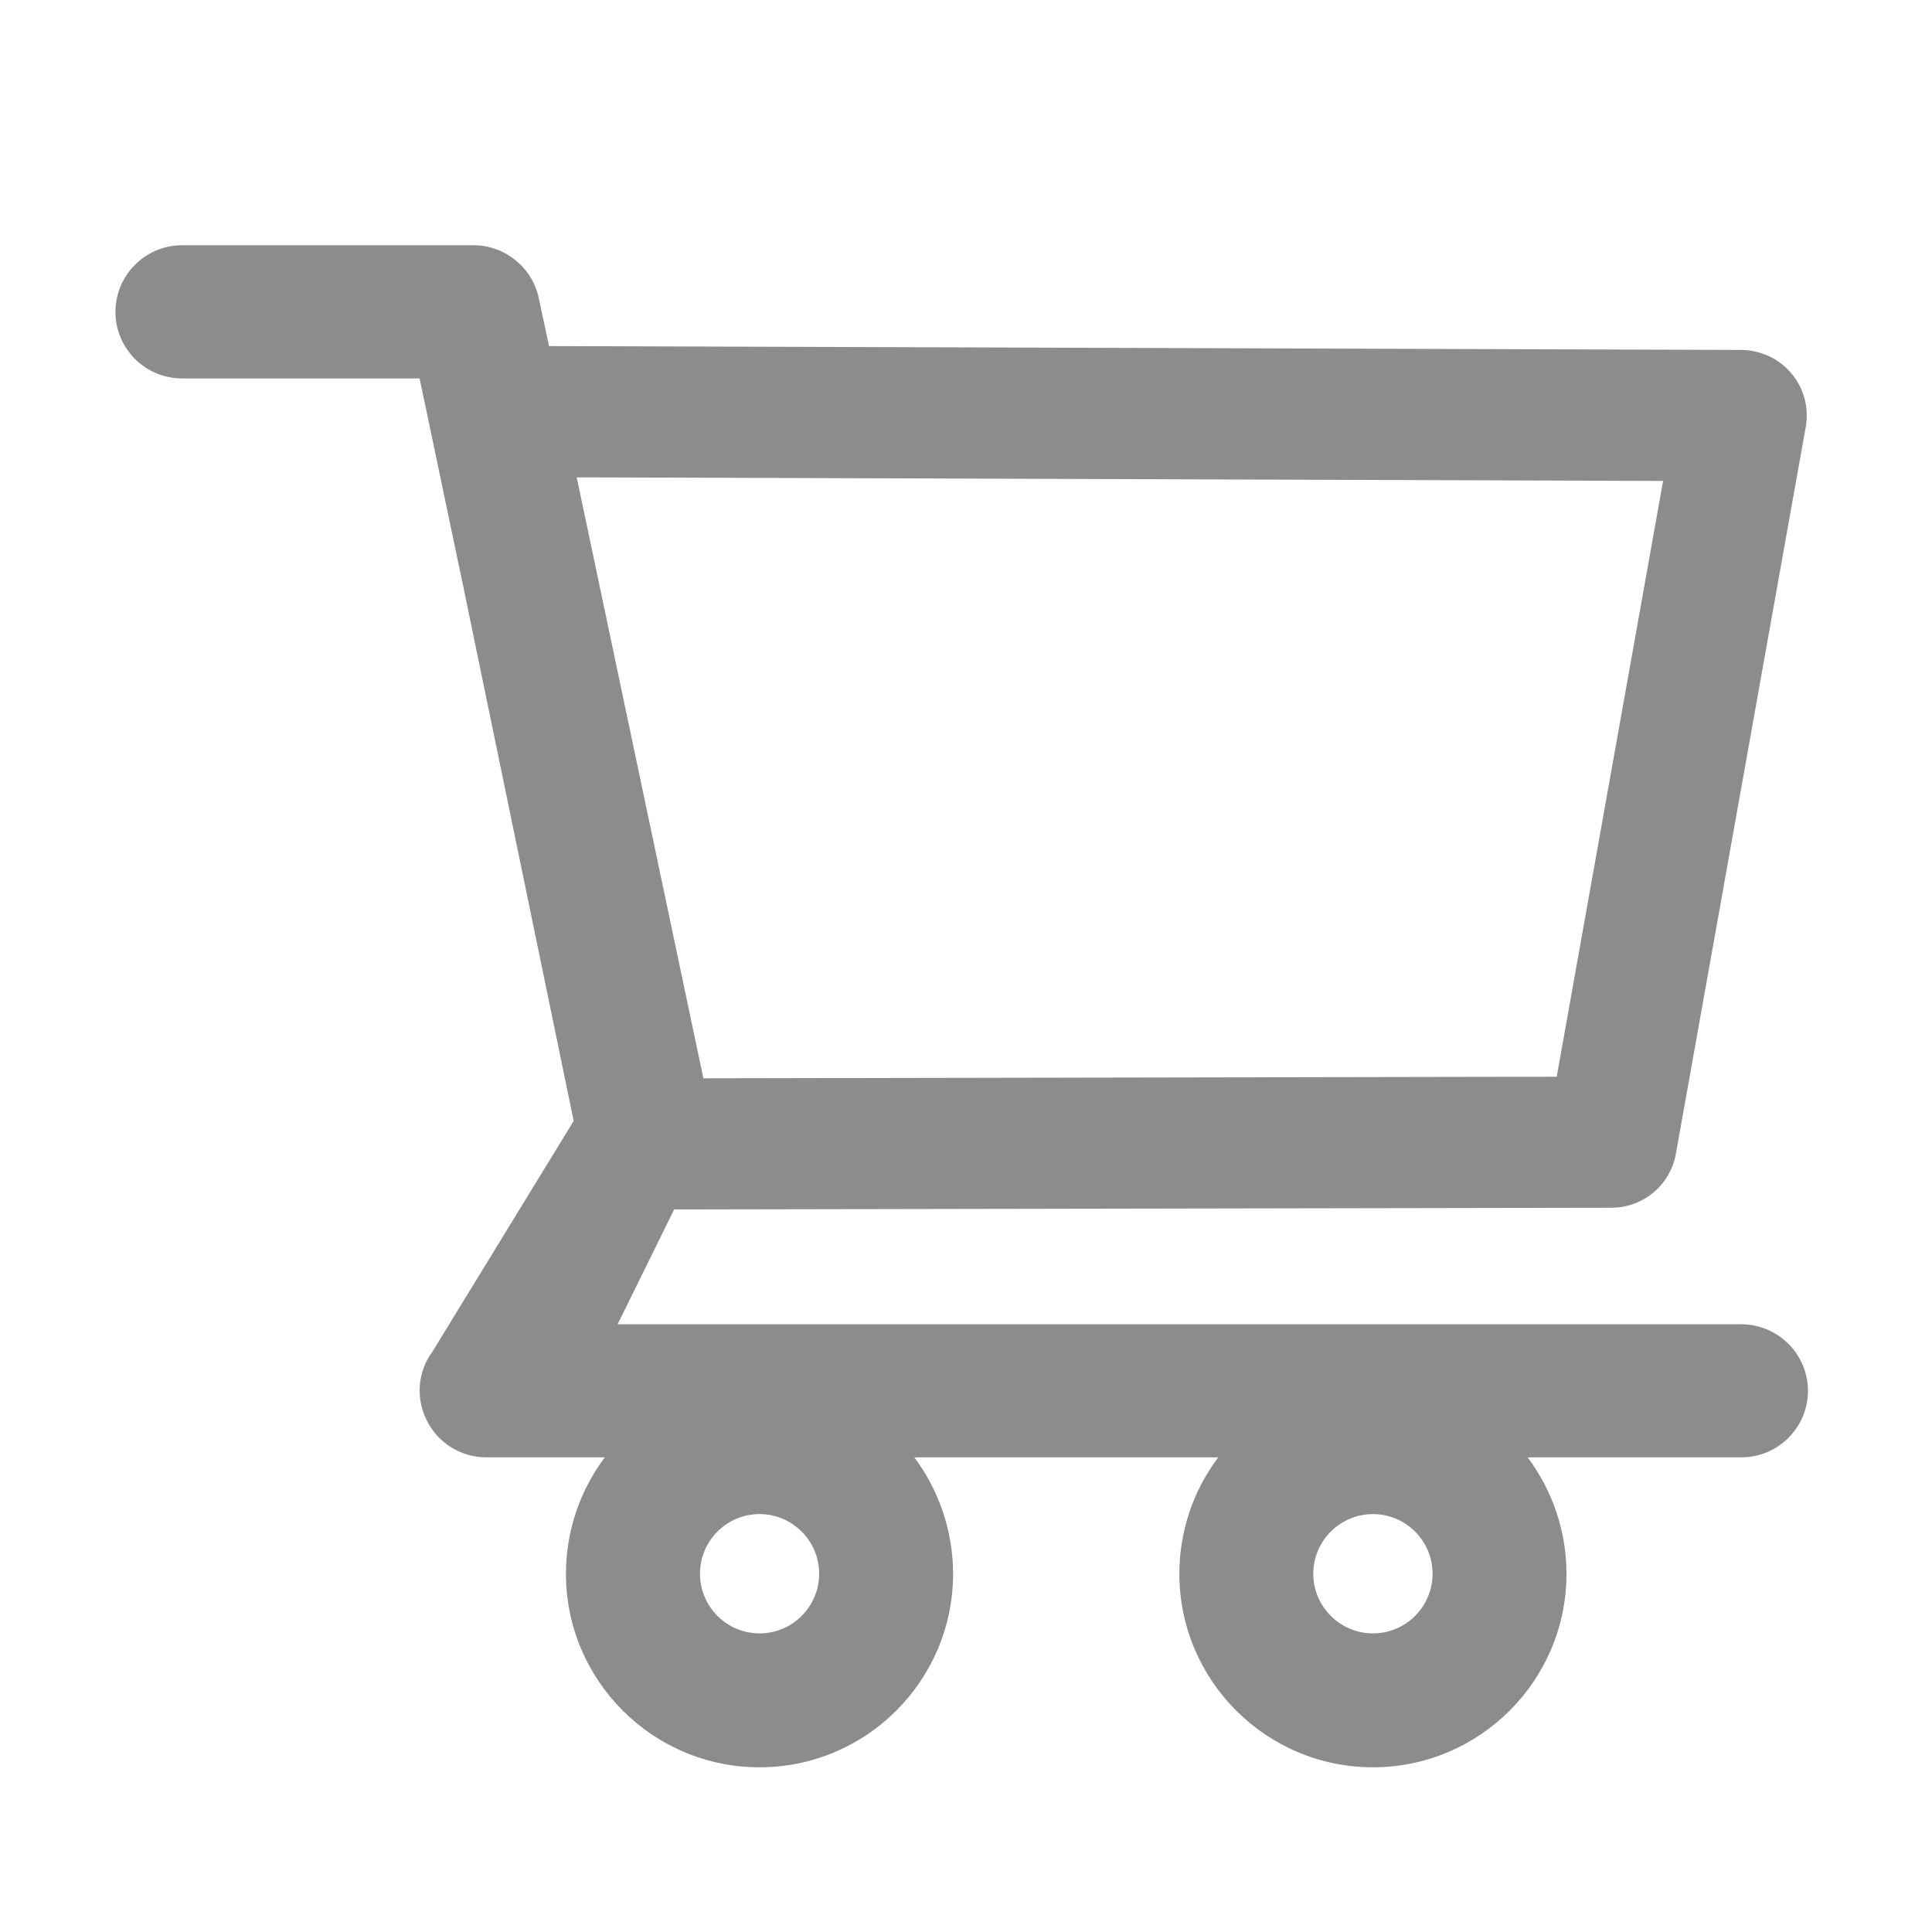
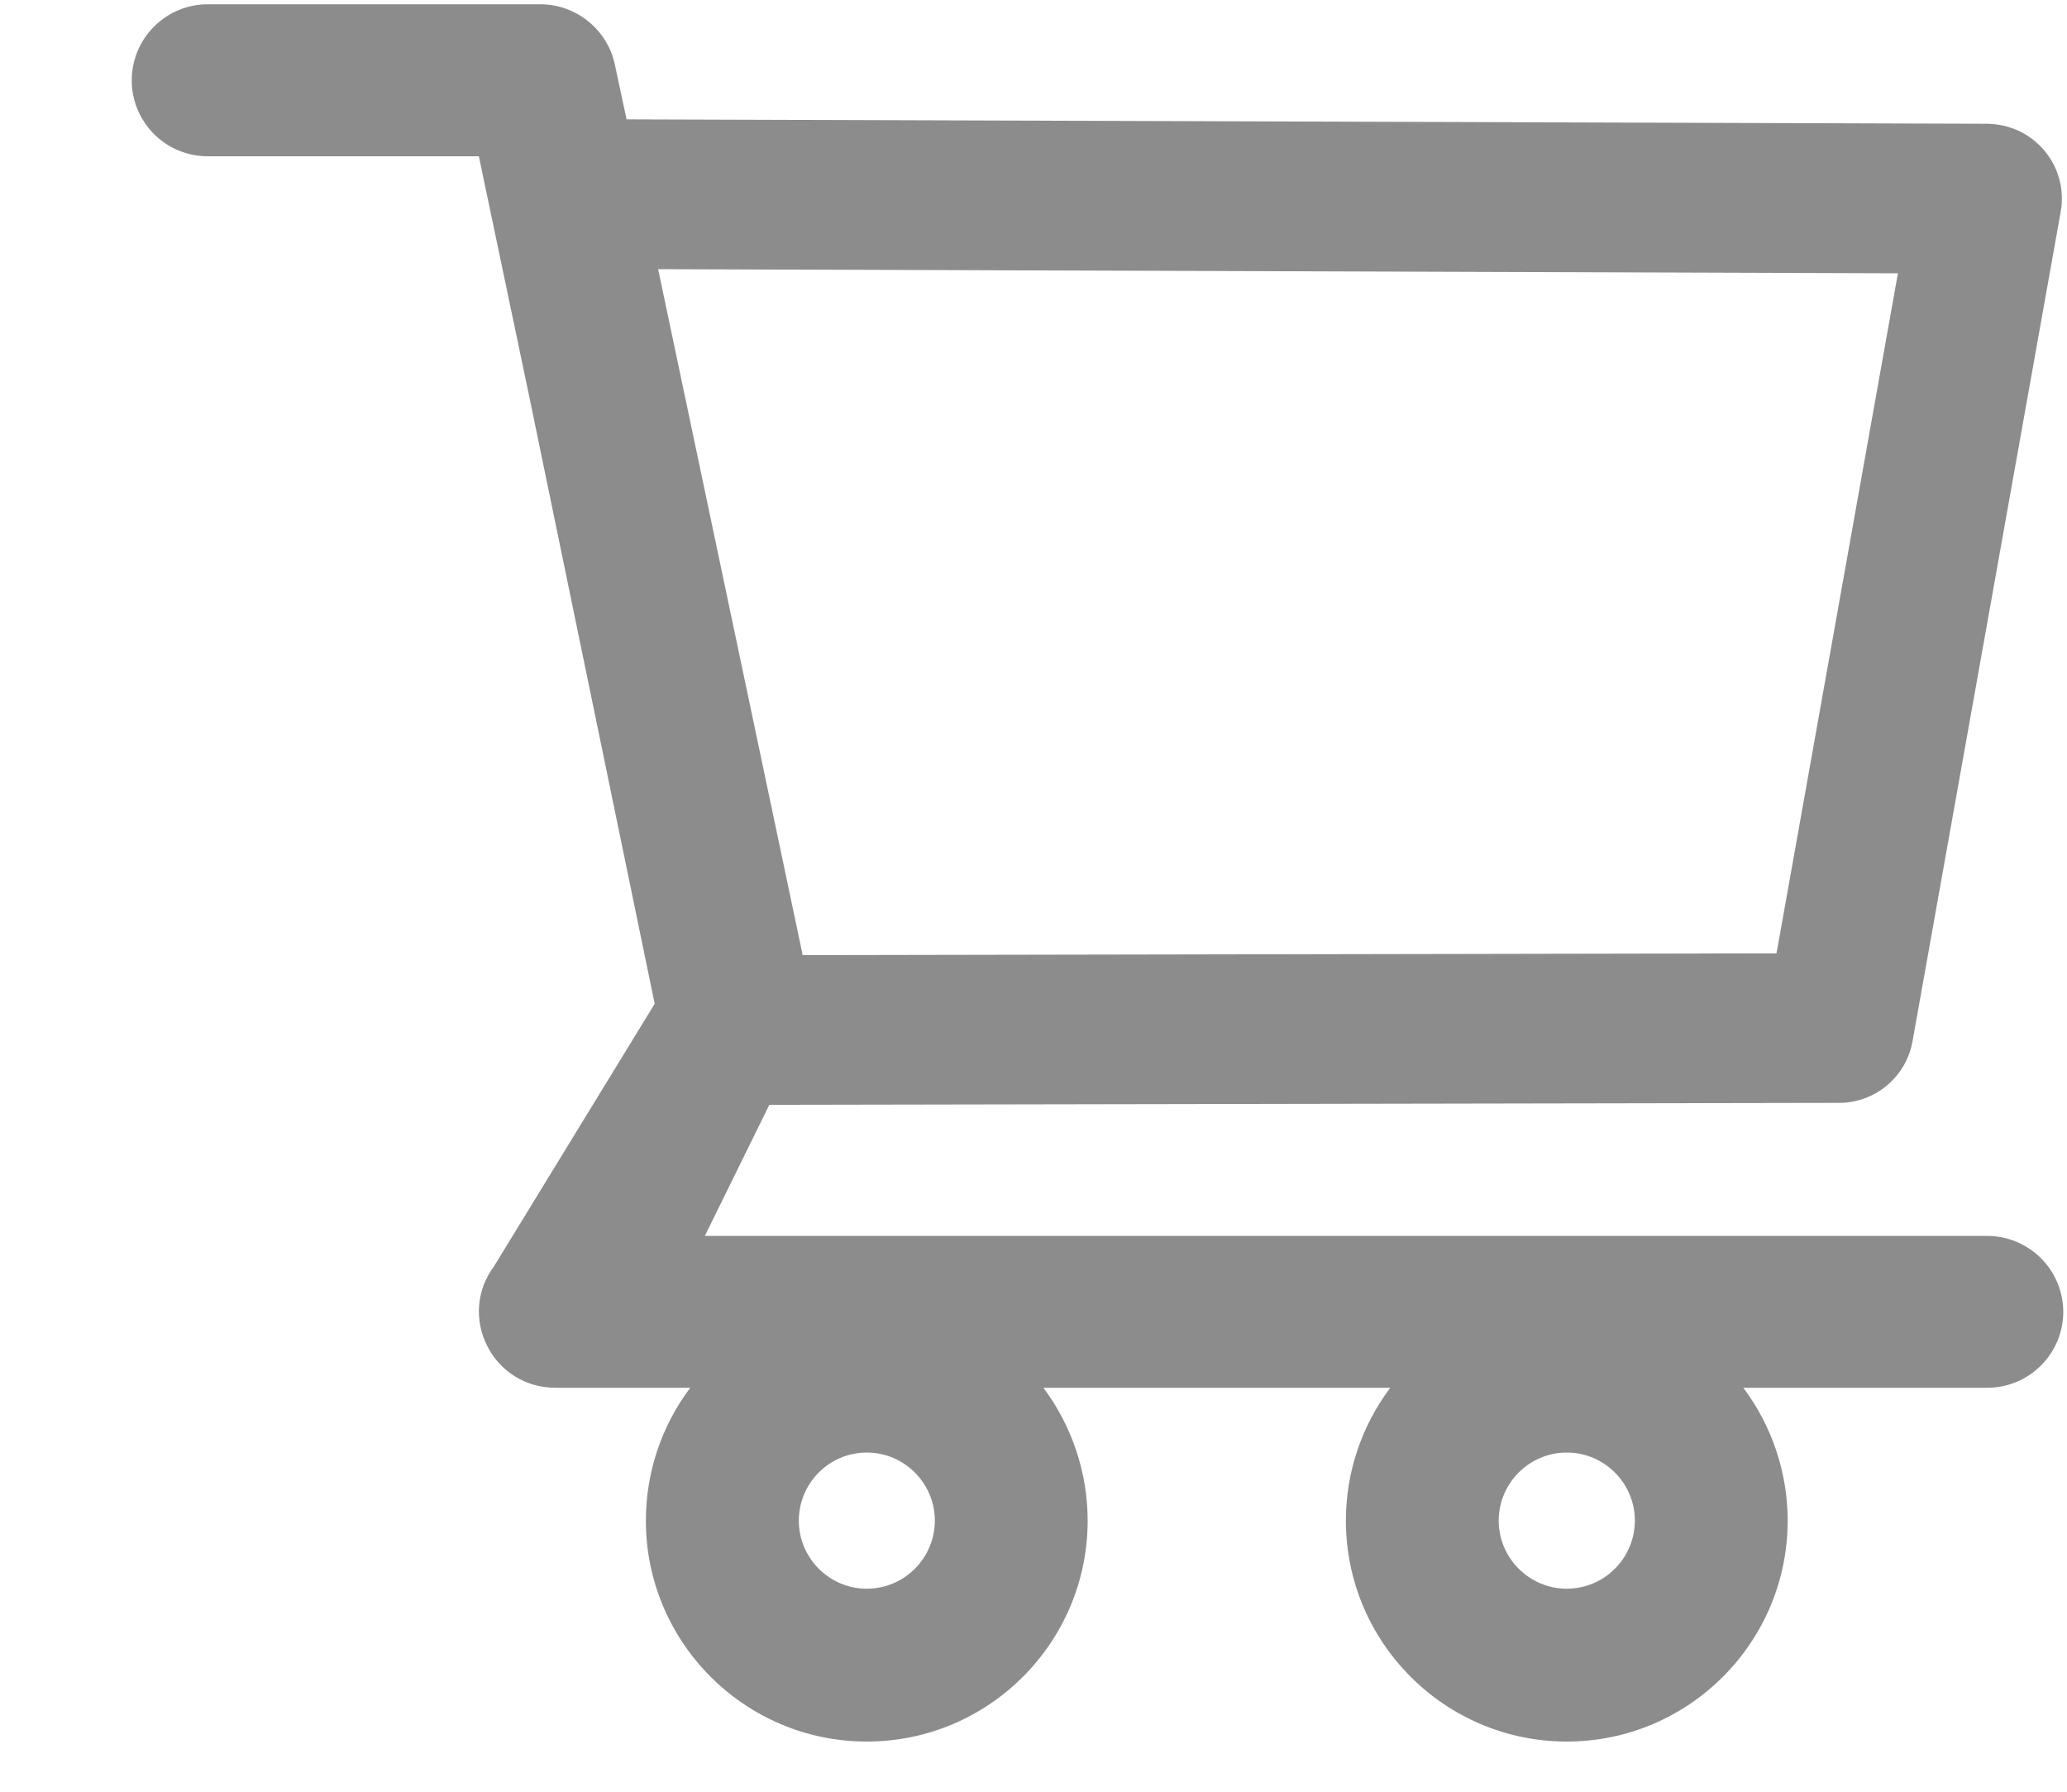
- <svg xmlns="http://www.w3.org/2000/svg" width="16" height="16" viewBox="0 0 16 16" fill="none">
-   <path d="M14.42 10.967H5.115L5.583 10.016L13.345 10.002C13.608 10.002 13.833 9.814 13.879 9.555L14.954 3.538C14.983 3.38 14.94 3.217 14.837 3.094C14.786 3.033 14.723 2.984 14.651 2.95C14.579 2.917 14.501 2.899 14.422 2.898L4.547 2.866L4.462 2.469C4.409 2.216 4.181 2.031 3.922 2.031H1.508C1.361 2.031 1.221 2.089 1.118 2.193C1.014 2.296 0.956 2.437 0.956 2.583C0.956 2.729 1.014 2.869 1.118 2.973C1.221 3.076 1.361 3.134 1.508 3.134H3.475L3.843 4.888L4.751 9.283L3.583 11.191C3.522 11.273 3.485 11.37 3.477 11.471C3.469 11.573 3.489 11.675 3.536 11.766C3.629 11.952 3.818 12.069 4.028 12.069H5.009C4.8 12.347 4.687 12.685 4.687 13.033C4.687 13.917 5.406 14.636 6.29 14.636C7.175 14.636 7.893 13.917 7.893 13.033C7.893 12.684 7.778 12.345 7.572 12.069H10.089C9.88 12.347 9.767 12.685 9.767 13.033C9.767 13.917 10.486 14.636 11.37 14.636C12.254 14.636 12.973 13.917 12.973 13.033C12.973 12.684 12.858 12.345 12.651 12.069H14.422C14.725 12.069 14.973 11.822 14.973 11.517C14.972 11.371 14.914 11.231 14.81 11.128C14.706 11.025 14.566 10.967 14.42 10.967V10.967ZM4.776 3.953L13.773 3.983L12.892 8.917L5.825 8.93L4.776 3.953ZM6.29 13.527C6.018 13.527 5.797 13.305 5.797 13.033C5.797 12.761 6.018 12.539 6.29 12.539C6.562 12.539 6.784 12.761 6.784 13.033C6.784 13.164 6.732 13.289 6.639 13.382C6.547 13.475 6.421 13.527 6.29 13.527V13.527ZM11.37 13.527C11.098 13.527 10.876 13.305 10.876 13.033C10.876 12.761 11.098 12.539 11.37 12.539C11.642 12.539 11.864 12.761 11.864 13.033C11.864 13.164 11.812 13.289 11.719 13.382C11.627 13.475 11.501 13.527 11.37 13.527V13.527Z" fill="#8C8C8C" />
+ <svg xmlns="http://www.w3.org/2000/svg" width="15" height="13" viewBox="0 0 15 13" fill="none">
+   <path d="M14.42 8.967H5.115L5.583 8.016L13.345 8.002C13.608 8.002 13.833 7.814 13.879 7.555L14.954 1.538C14.983 1.38 14.94 1.217 14.837 1.094C14.786 1.033 14.723 0.984 14.651 0.95C14.579 0.917 14.501 0.899 14.422 0.898L4.547 0.866L4.462 0.469C4.409 0.216 4.181 0.031 3.922 0.031H1.508C1.361 0.031 1.221 0.089 1.118 0.193C1.014 0.296 0.956 0.437 0.956 0.583C0.956 0.729 1.014 0.869 1.118 0.973C1.221 1.076 1.361 1.134 1.508 1.134H3.475L3.843 2.888L4.751 7.283L3.583 9.191C3.522 9.273 3.485 9.37 3.477 9.471C3.469 9.573 3.489 9.675 3.536 9.766C3.629 9.952 3.818 10.069 4.028 10.069H5.009C4.8 10.347 4.687 10.685 4.687 11.033C4.687 11.917 5.406 12.636 6.29 12.636C7.175 12.636 7.893 11.917 7.893 11.033C7.893 10.684 7.778 10.345 7.572 10.069H10.089C9.88 10.347 9.767 10.685 9.767 11.033C9.767 11.917 10.486 12.636 11.37 12.636C12.254 12.636 12.973 11.917 12.973 11.033C12.973 10.684 12.858 10.345 12.651 10.069H14.422C14.725 10.069 14.973 9.822 14.973 9.517C14.972 9.371 14.914 9.231 14.81 9.128C14.706 9.025 14.566 8.967 14.42 8.967V8.967ZM4.776 1.953L13.773 1.983L12.892 6.917L5.825 6.93L4.776 1.953ZM6.29 11.527C6.018 11.527 5.797 11.305 5.797 11.033C5.797 10.761 6.018 10.539 6.29 10.539C6.562 10.539 6.784 10.761 6.784 11.033C6.784 11.164 6.732 11.289 6.639 11.382C6.547 11.475 6.421 11.527 6.29 11.527V11.527ZM11.37 11.527C11.098 11.527 10.876 11.305 10.876 11.033C10.876 10.761 11.098 10.539 11.37 10.539C11.642 10.539 11.864 10.761 11.864 11.033C11.864 11.164 11.812 11.289 11.719 11.382C11.627 11.475 11.501 11.527 11.37 11.527V11.527Z" fill="#8C8C8C" />
</svg>
